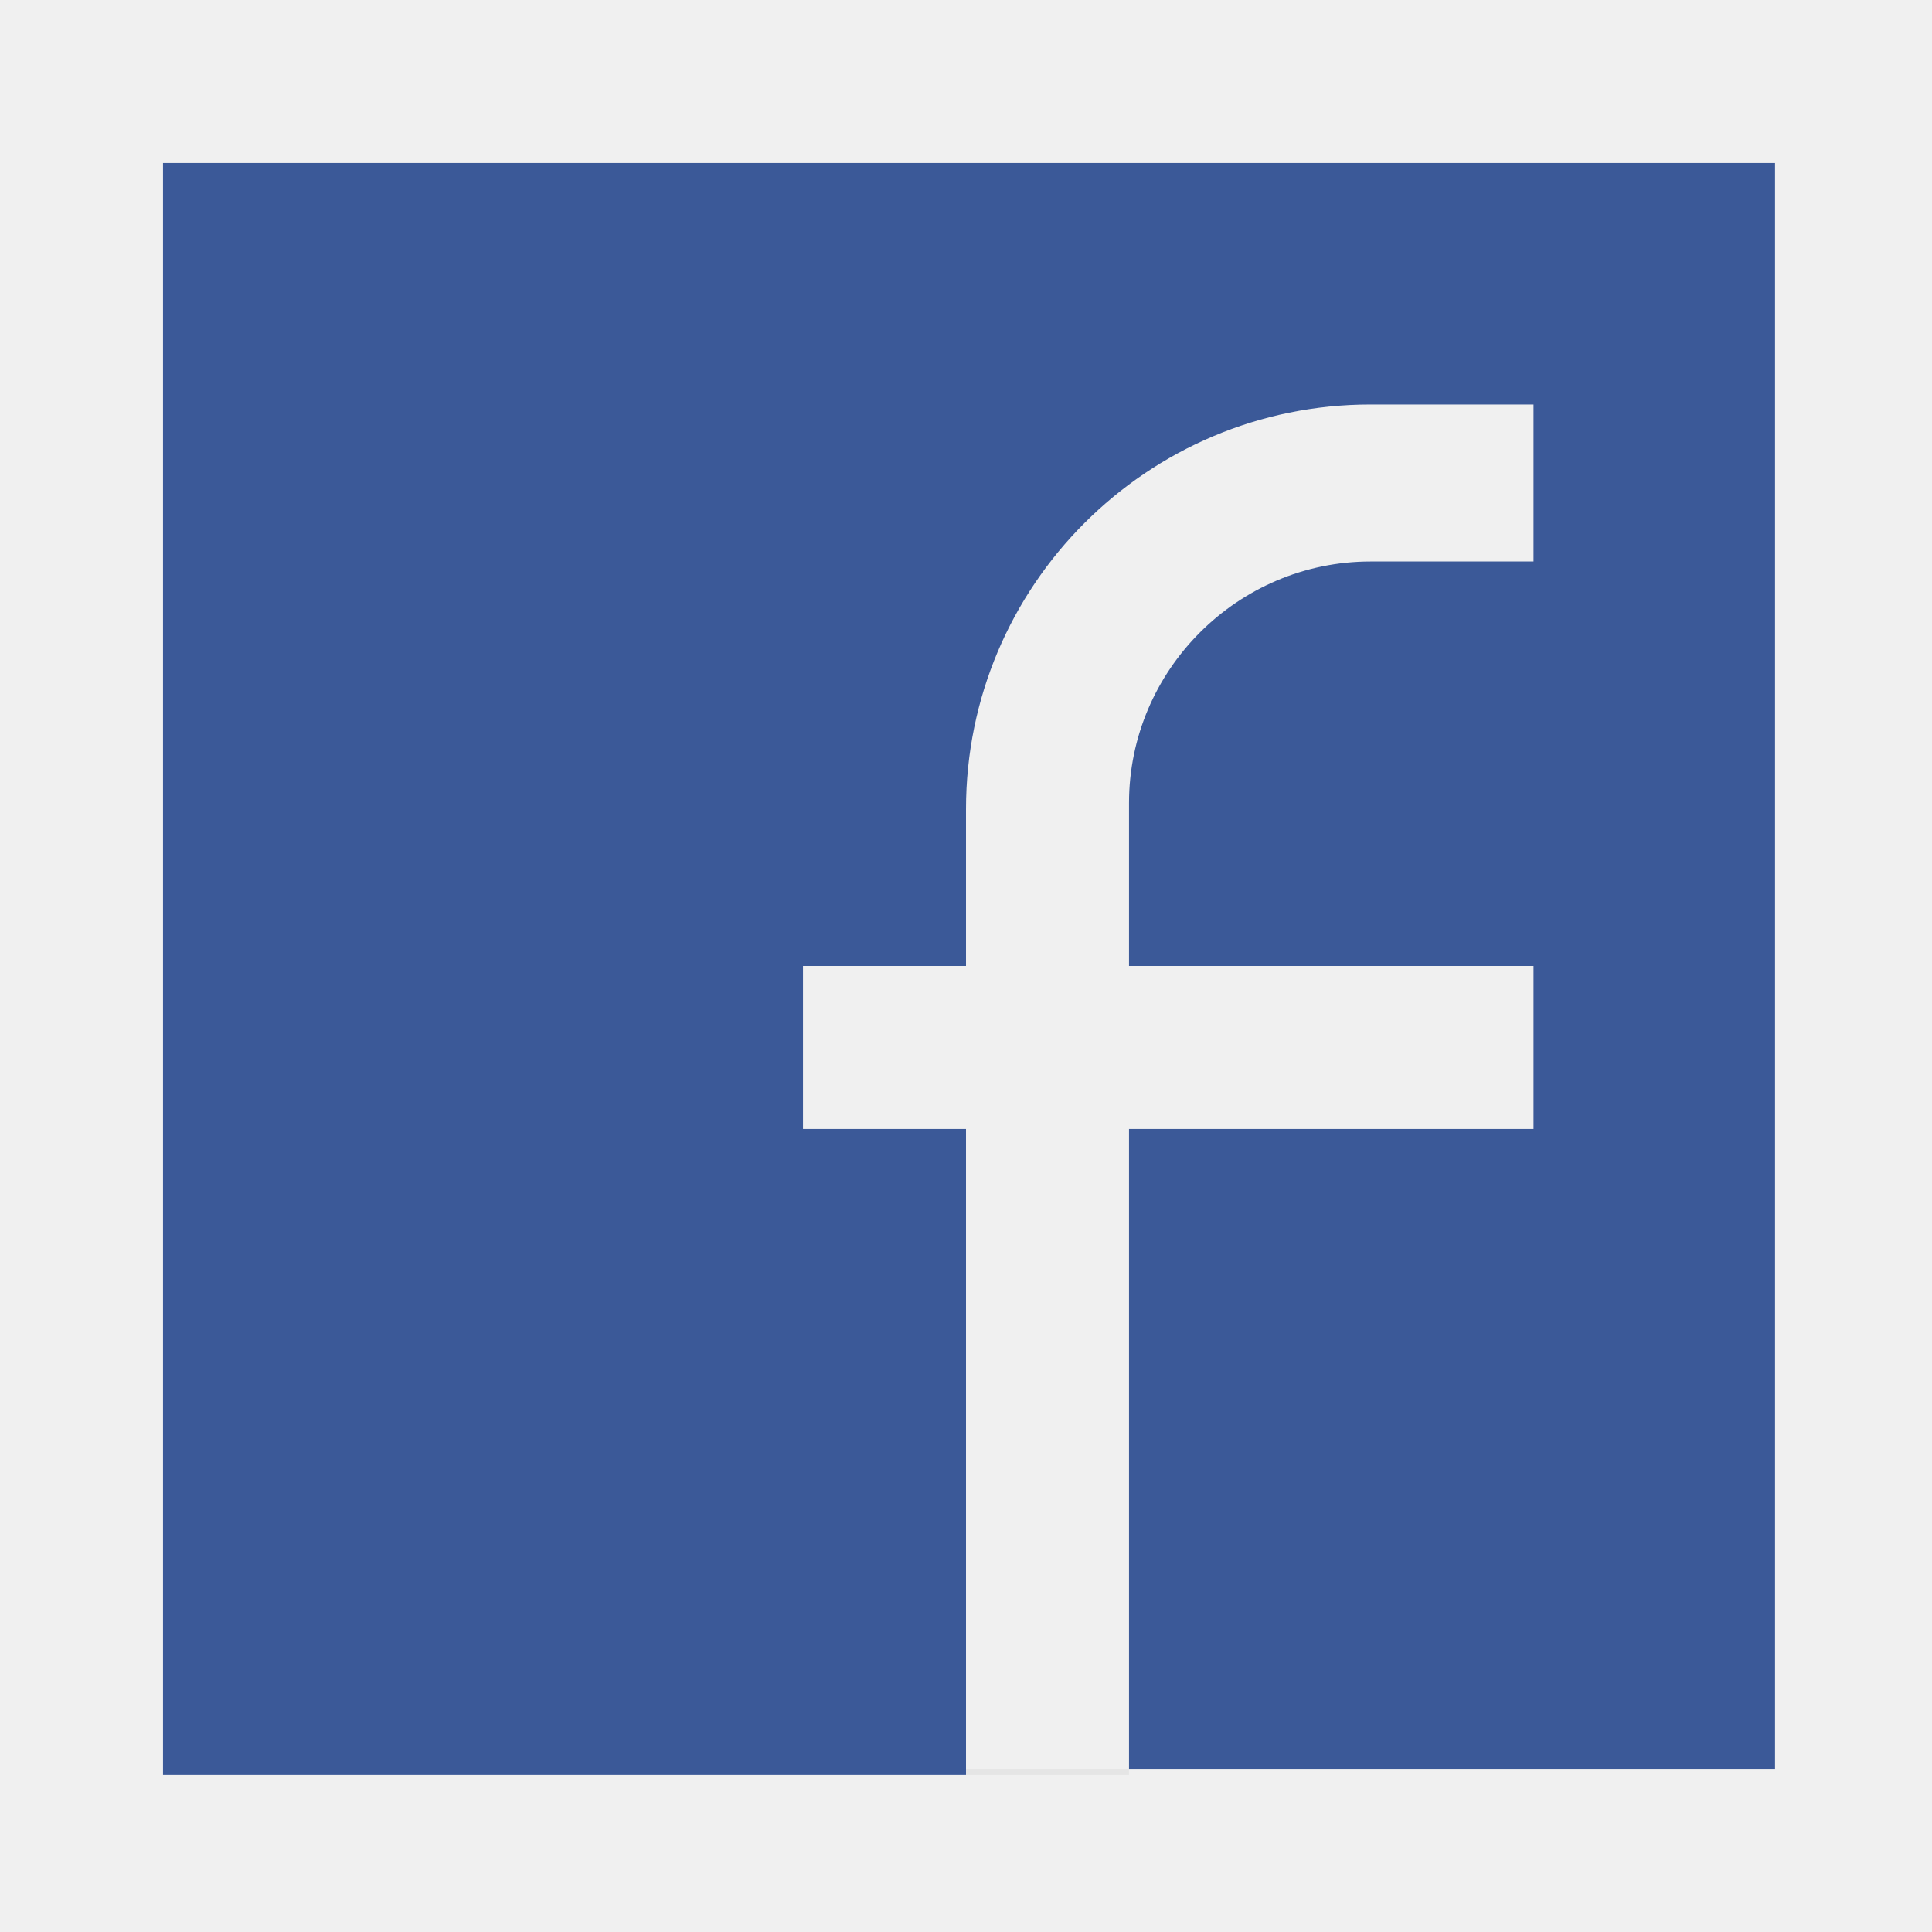
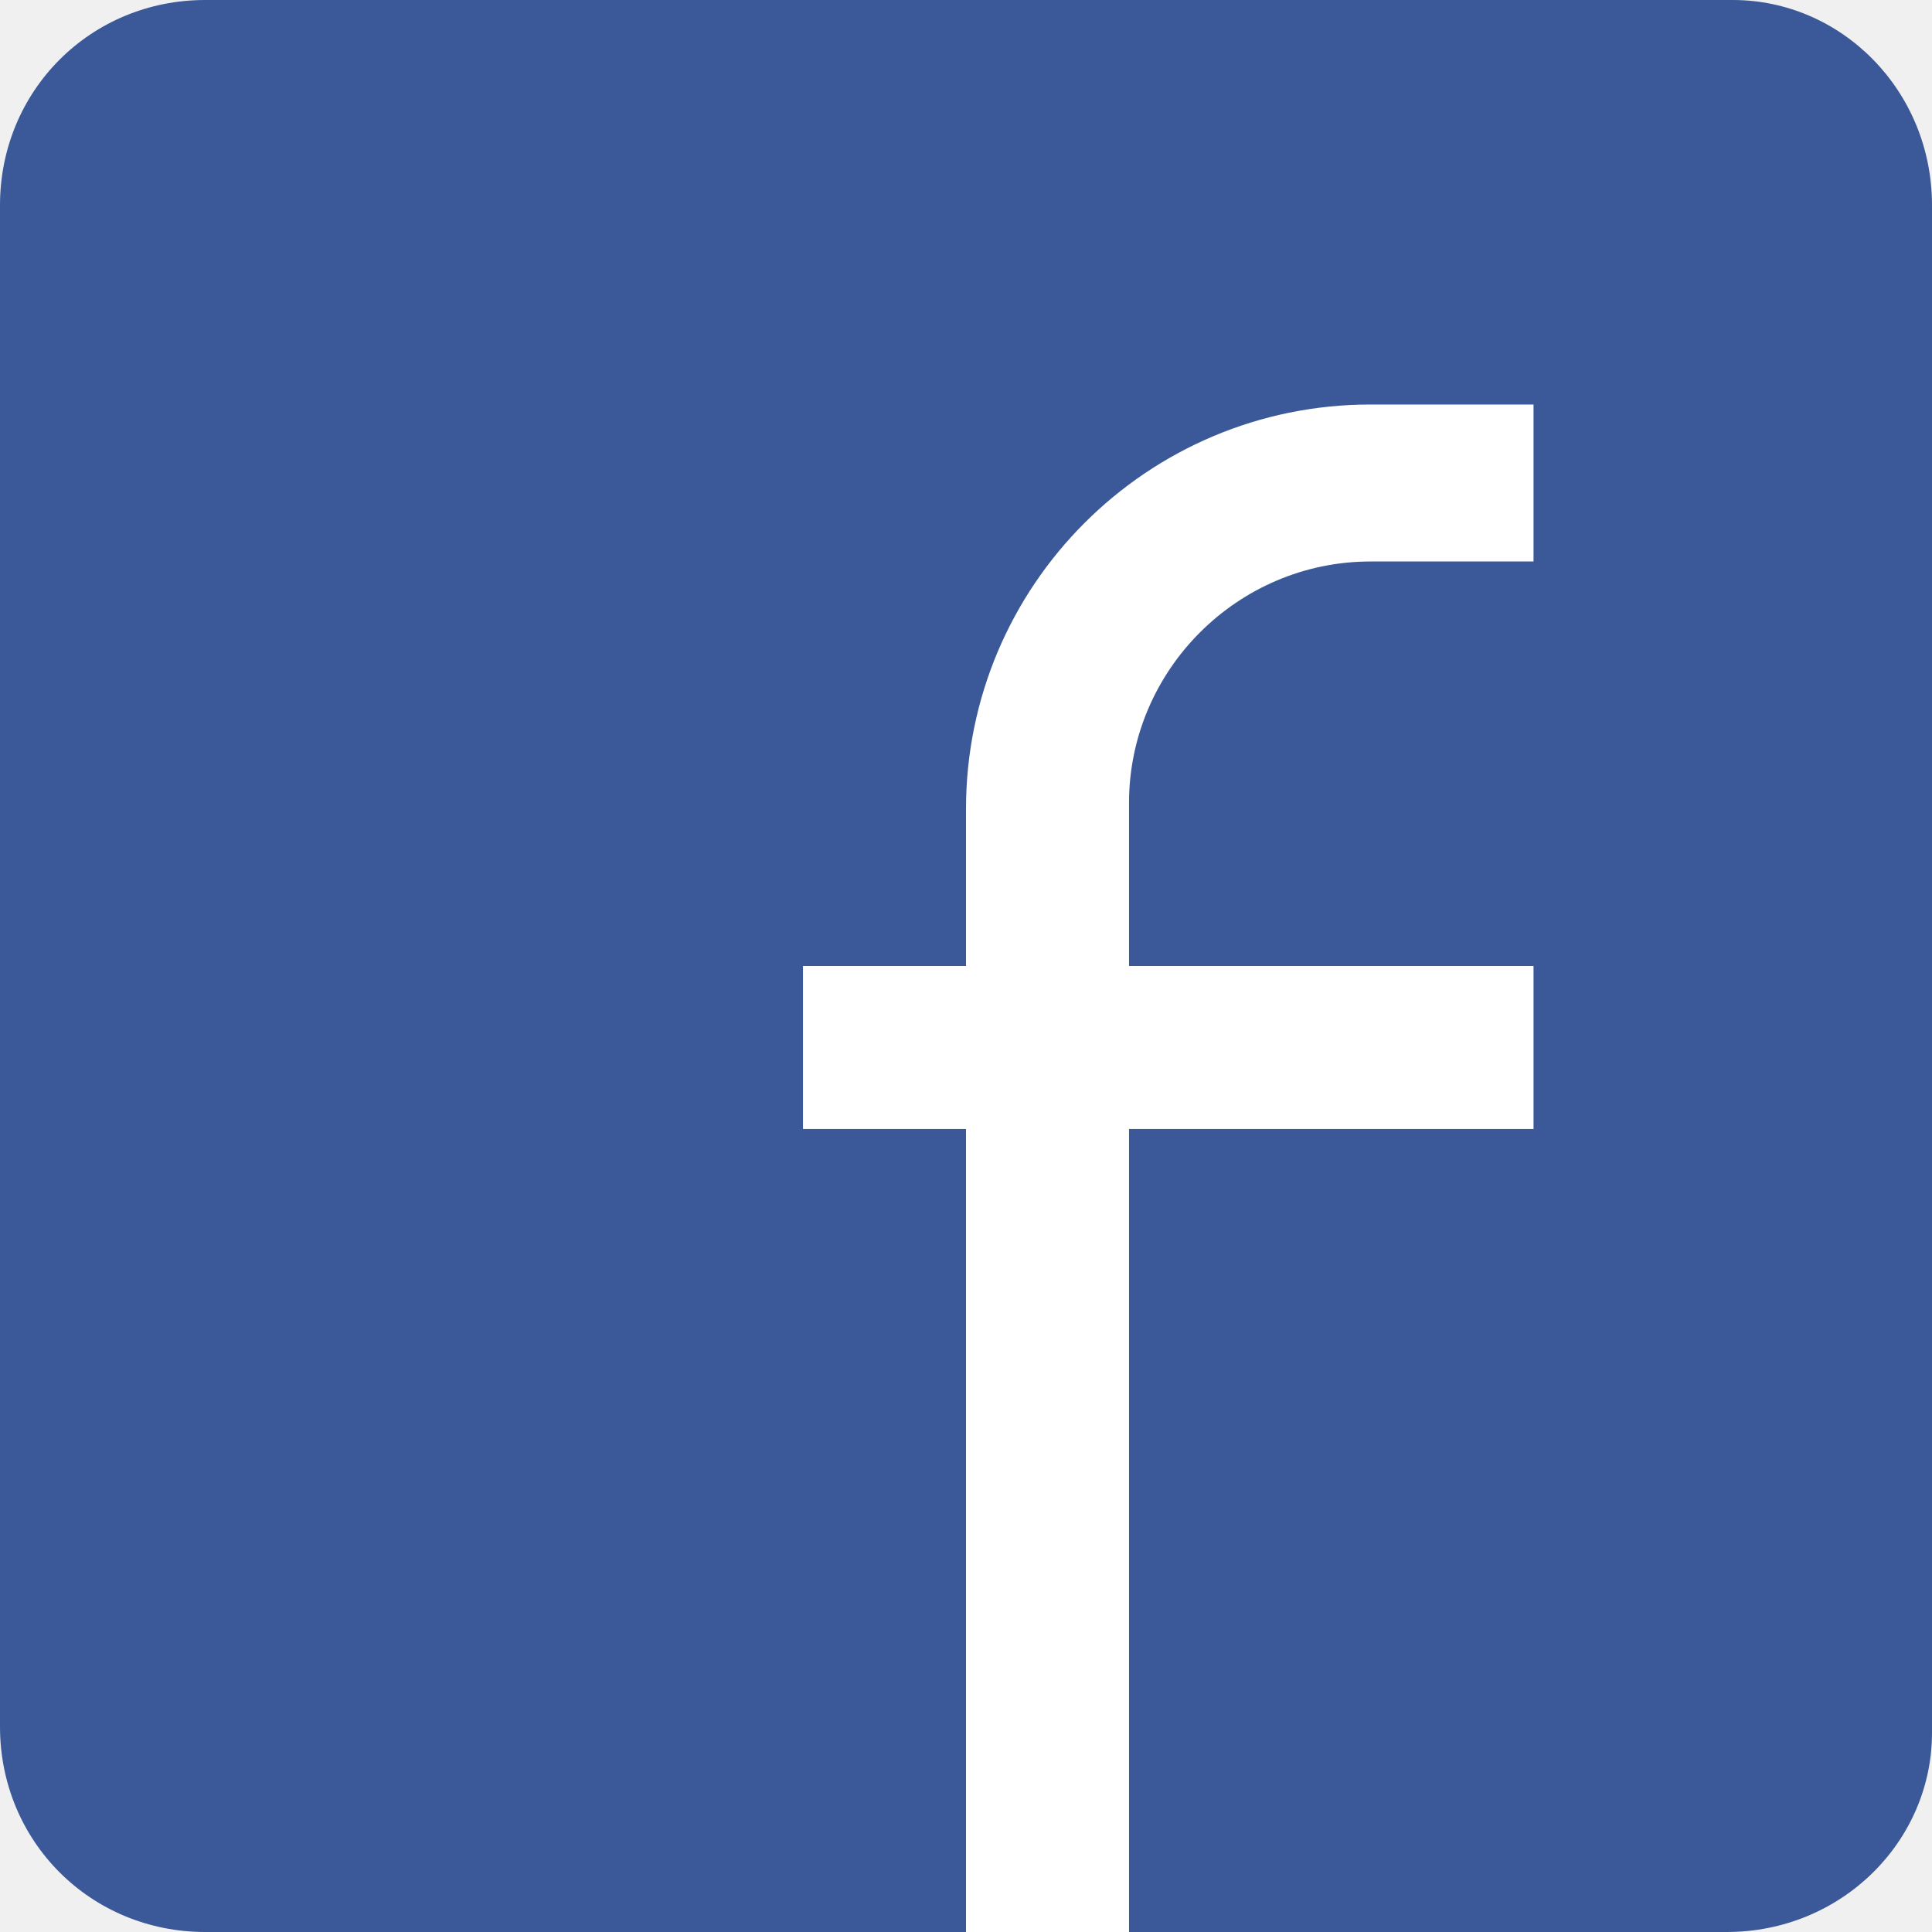
<svg xmlns="http://www.w3.org/2000/svg" version="1.1" id="Layer_1" x="0px" y="0px" viewBox="0 0 32 32" style="enable-background:new 0 0 32 32;" xml:space="preserve">
  <style type="text/css">
	.st0{fill:#3B5998;}
- 	.st1{fill:#E5E5E5;}
+ 	.st1{fill:#FFFFFF;}
</style>
-   <path class="st0" d="M29.4,2.7v26.6H18.7V18.7h6.7V16h-6.7v-2.7c0-2.2,1.8-4,4-4h2.7V6.7h-2.7c-3.7,0-6.7,3-6.7,6.7V16h-2.7v2.7H16  v10.7H2.7V2.7H29.4z" />
-   <rect x="16" y="29.3" class="st1" width="2.7" height="0.1" />
+   <path class="st0" d="M28.6,32H3.4C1.5,32,0,30.5,0,28.6V3.4C0,1.5,1.5,0,3.4,0h25.3C30.5,0,32,1.5,32,3.4v25.3  C32,30.5,30.5,32,28.6,32z" />
+   <path class="st1" d="M18.7,13.3V16h6.7v2.7h-6.7V32H16V18.7h-2.7V16H16v-2.6c0-3.7,3-6.7,6.7-6.7h2.7v2.6h-2.7  C20.5,9.3,18.7,11.1,18.7,13.3z" />
</svg>
